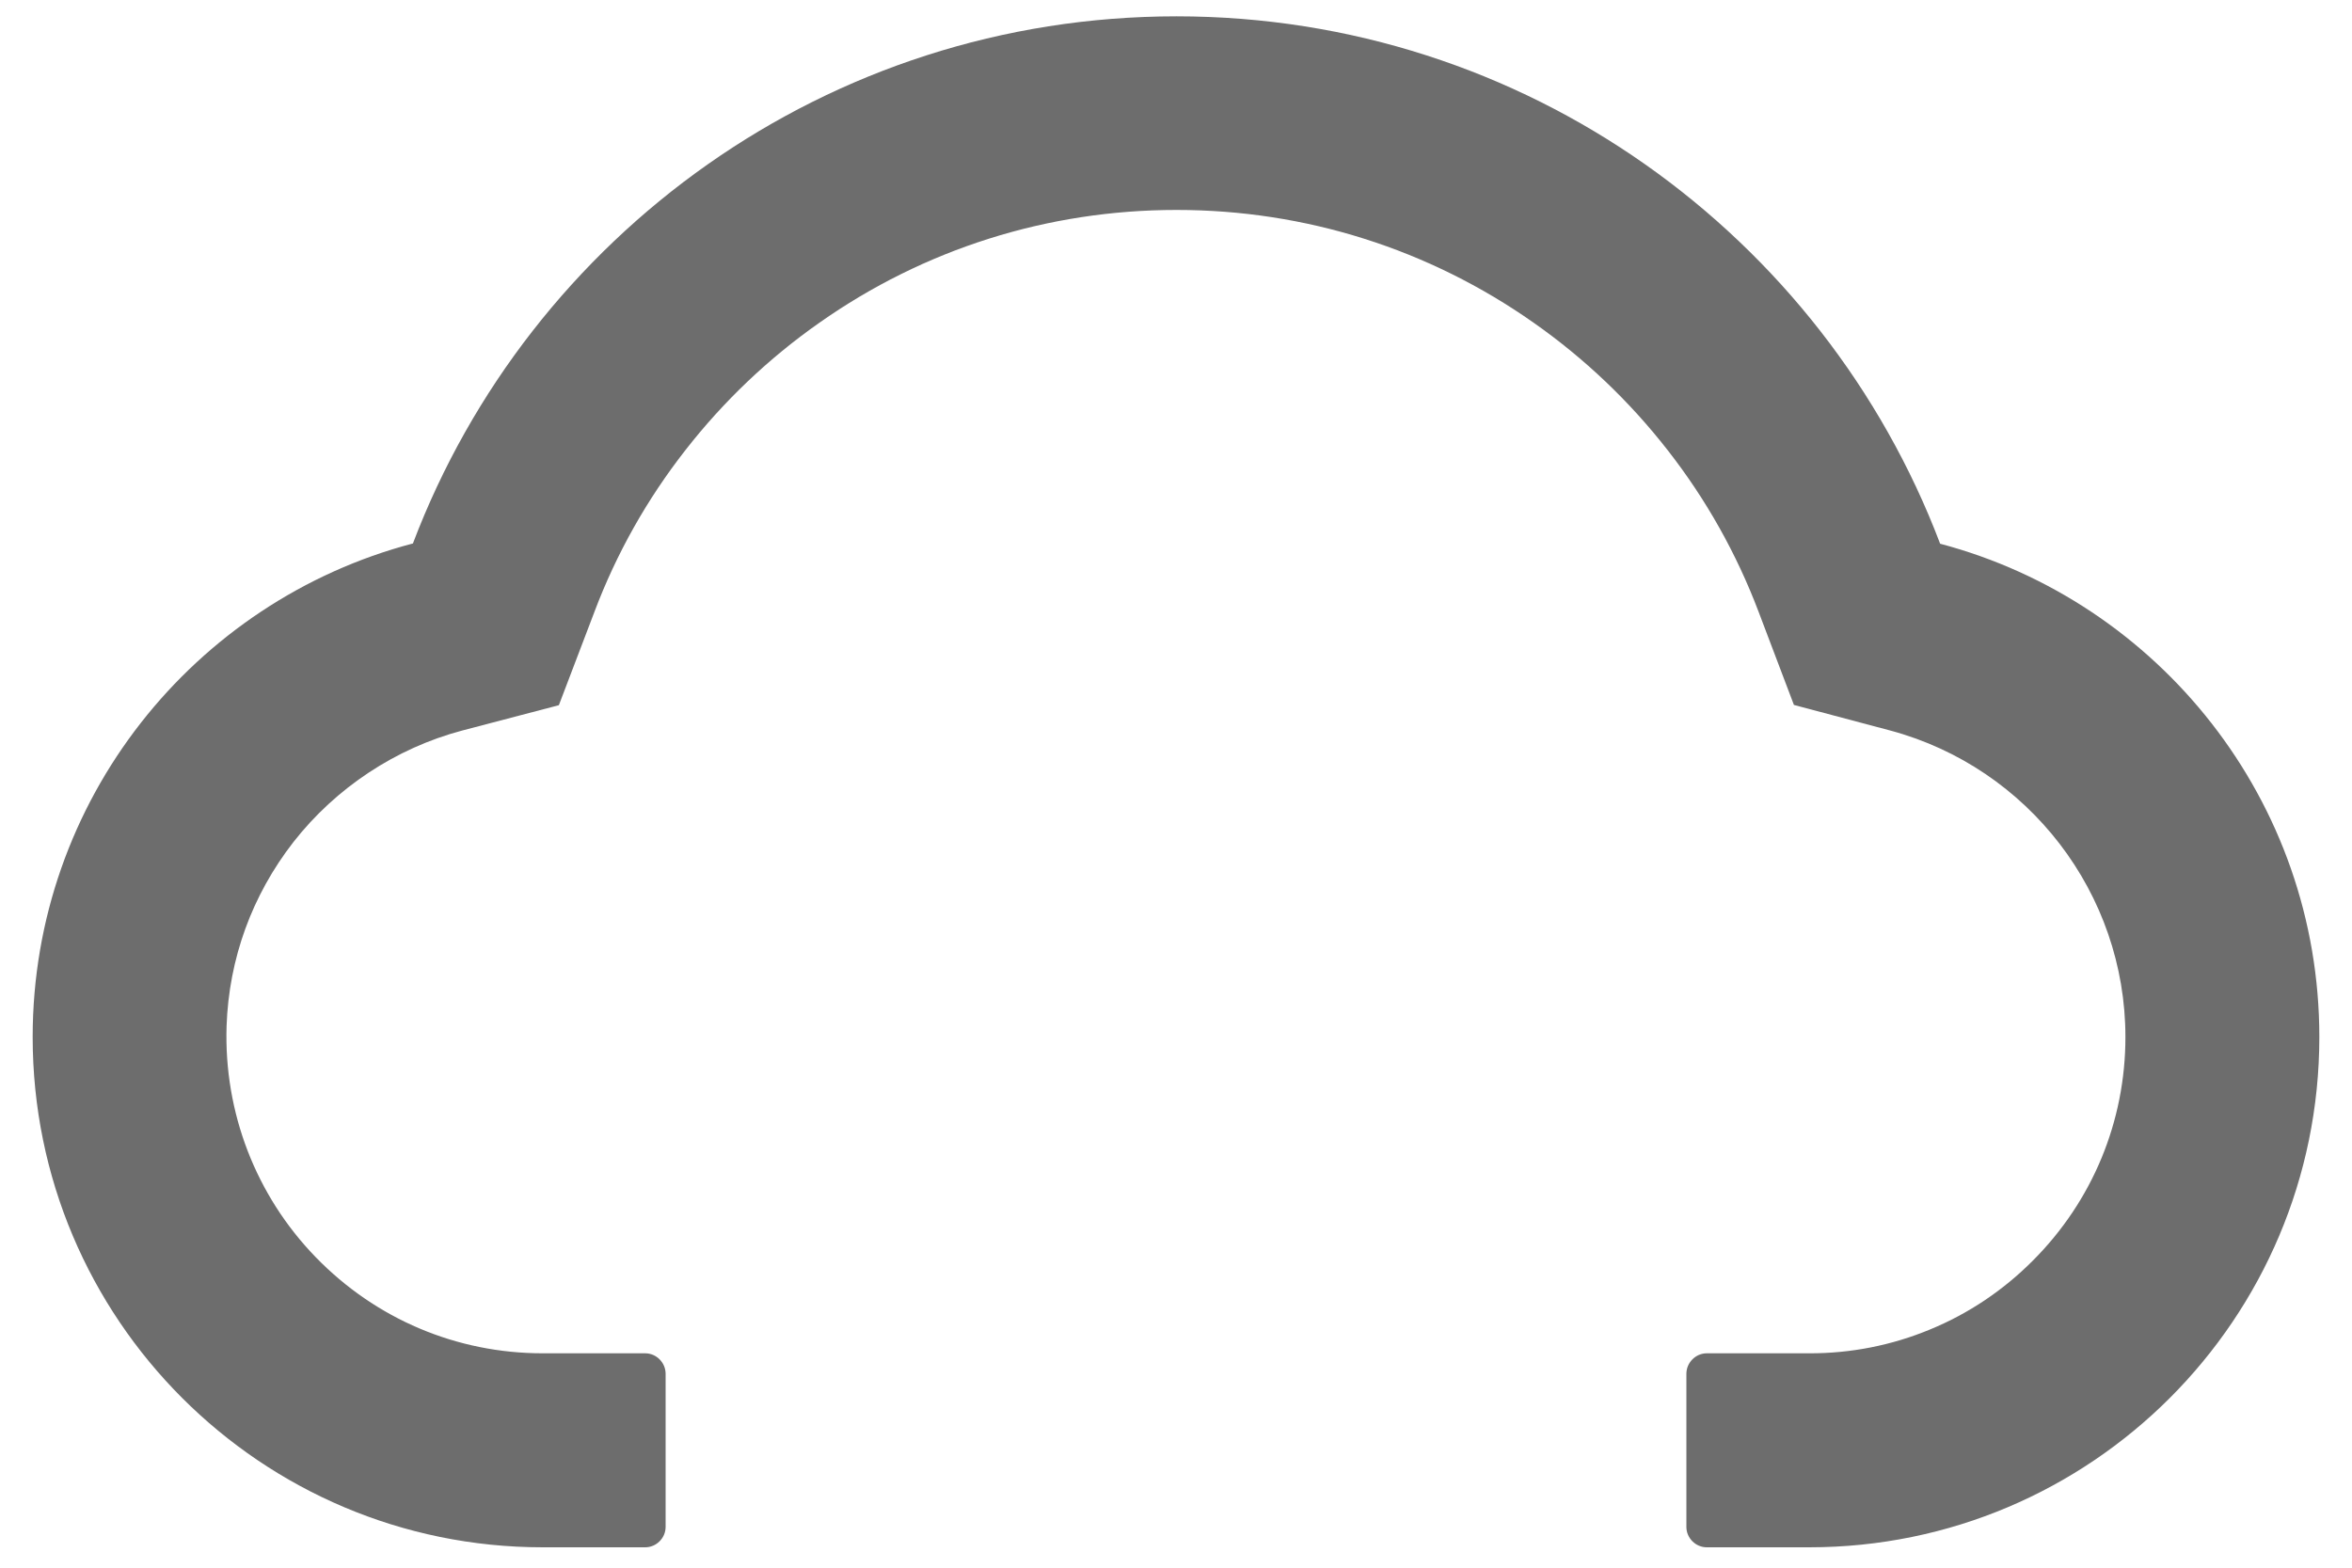
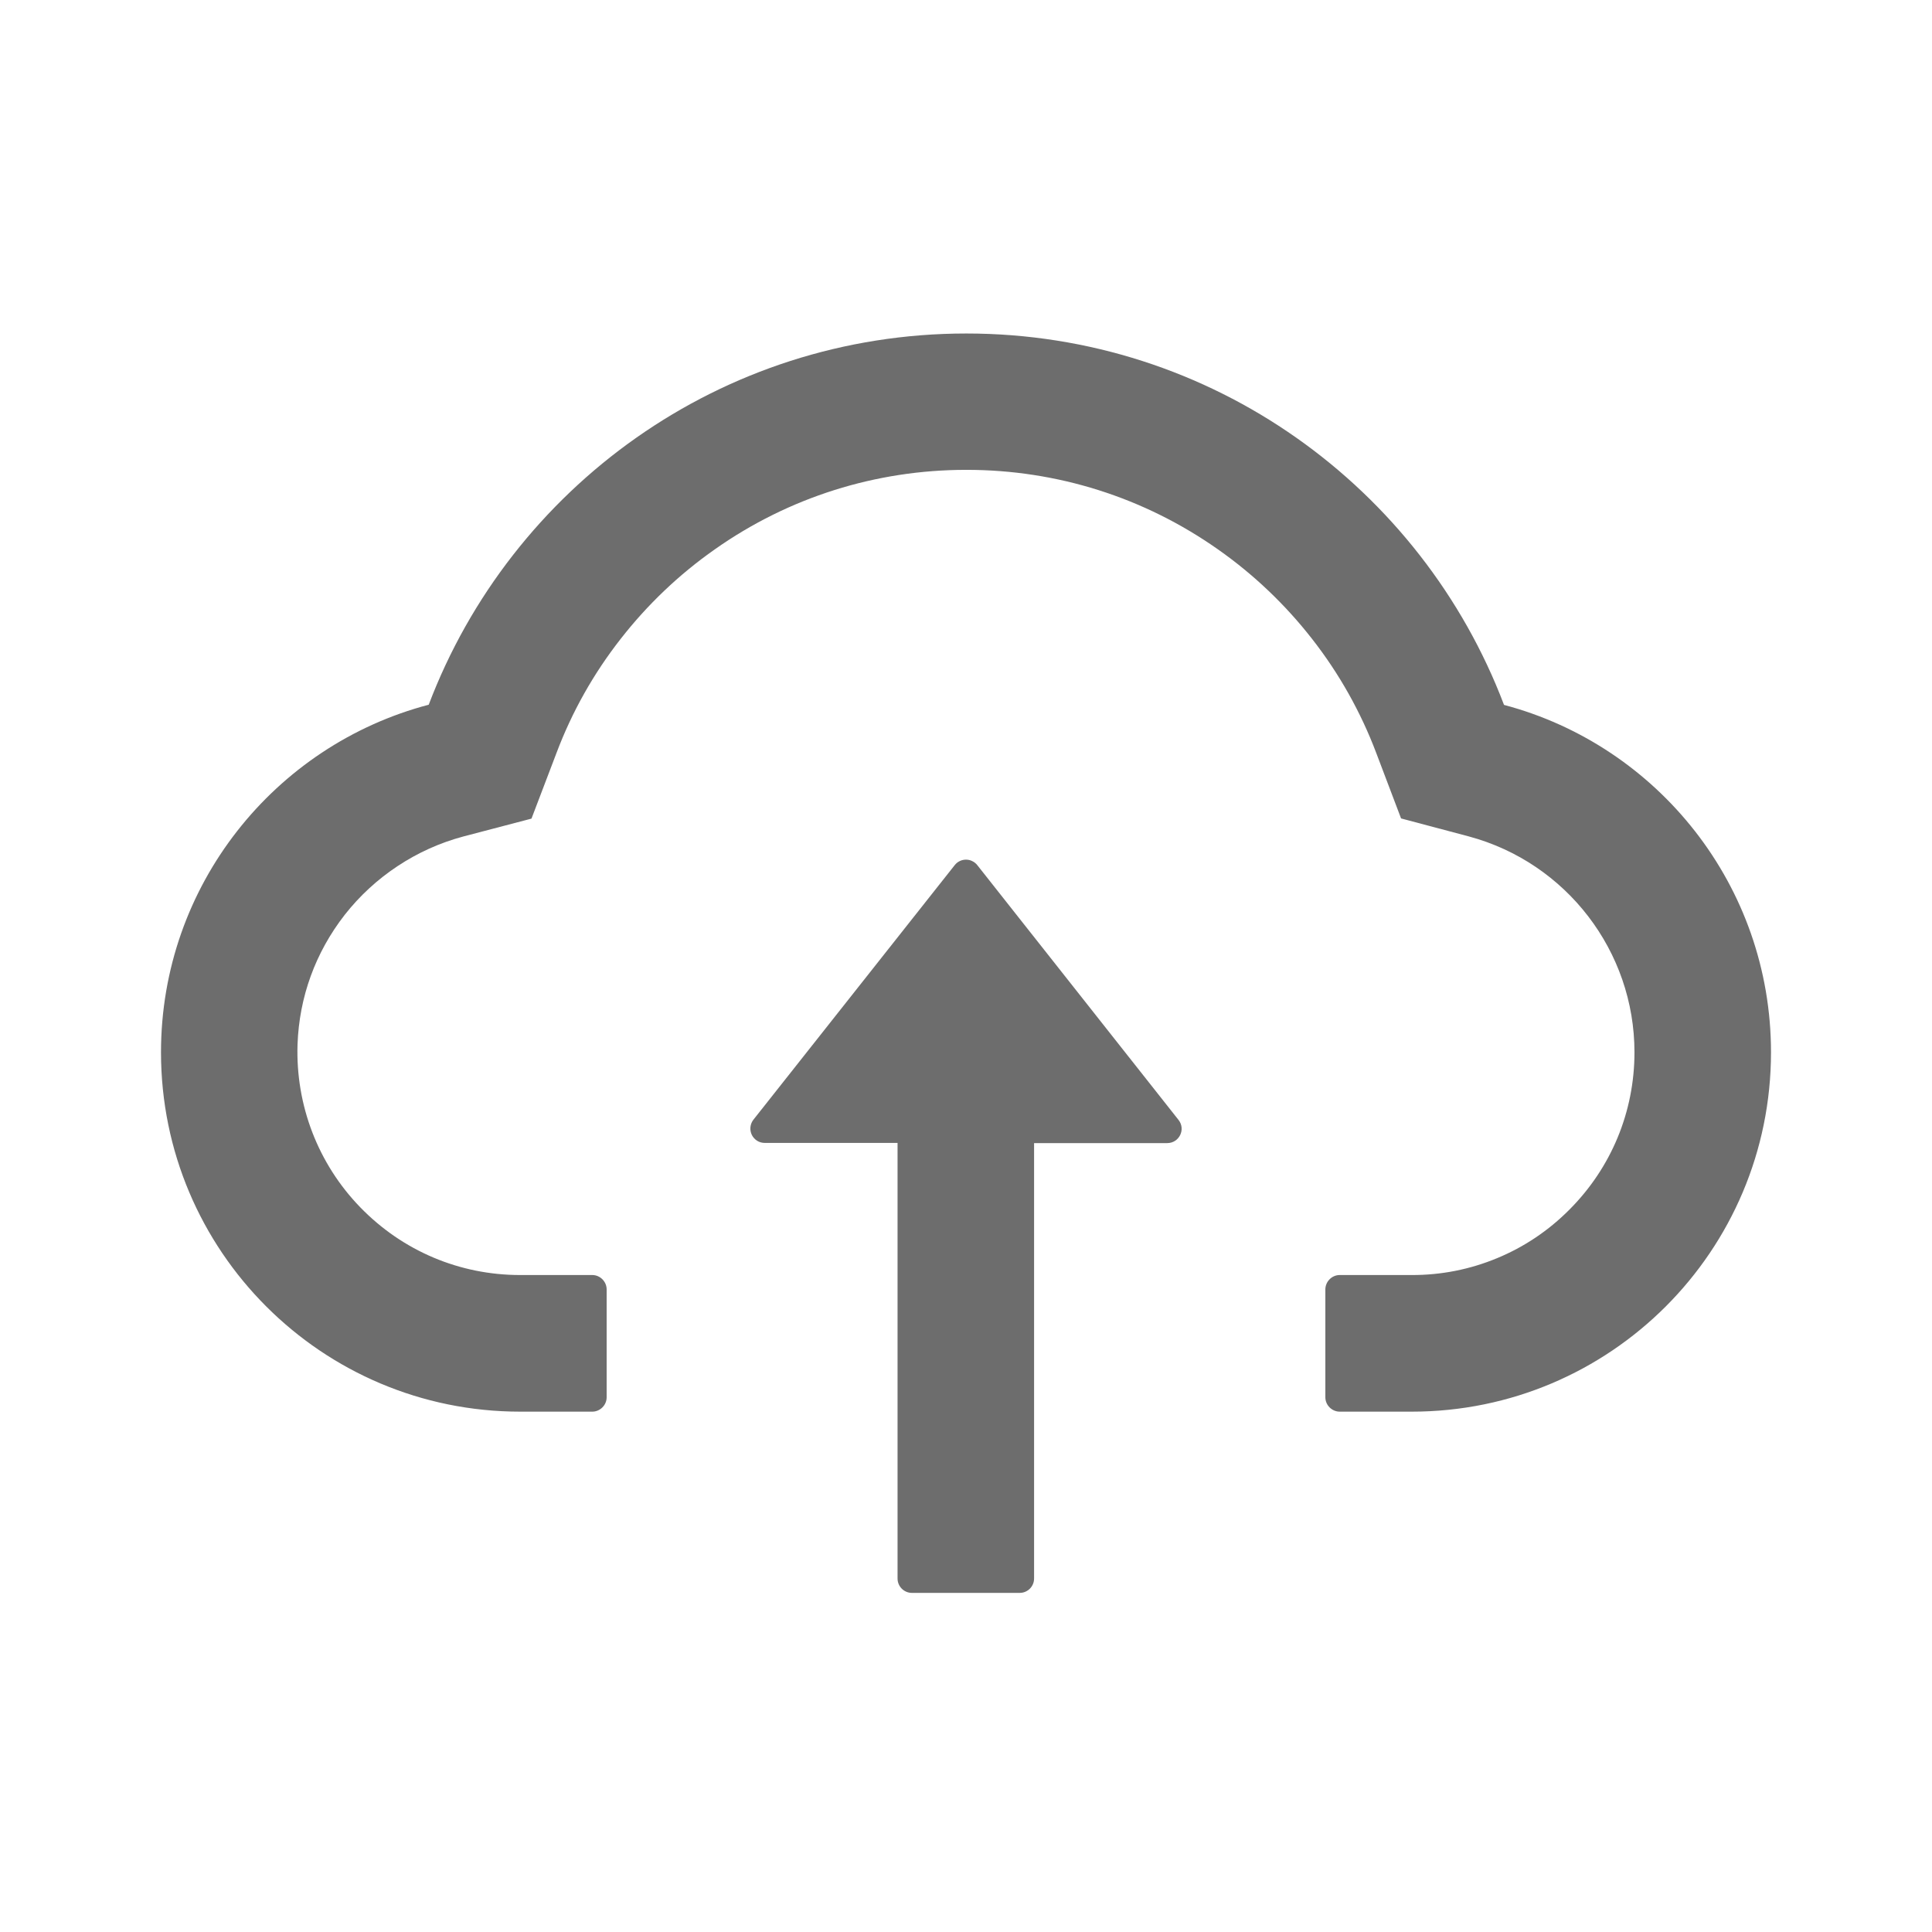
- <svg xmlns="http://www.w3.org/2000/svg" width="18" height="12" viewBox="0 0 18 12" fill="none">
-   <path d="M14.848 4.162C13.953 1.803 11.674 0.125 9.004 0.125C6.334 0.125 4.055 1.801 3.16 4.16C1.486 4.6 0.25 6.125 0.25 7.938C0.25 10.096 1.998 11.844 4.154 11.844H4.938C5.023 11.844 5.094 11.773 5.094 11.688V10.516C5.094 10.43 5.023 10.359 4.938 10.359H4.154C3.496 10.359 2.877 10.098 2.416 9.623C1.957 9.15 1.713 8.514 1.734 7.854C1.752 7.338 1.928 6.854 2.246 6.445C2.572 6.029 3.029 5.727 3.537 5.592L4.277 5.398L4.549 4.684C4.717 4.238 4.951 3.822 5.246 3.445C5.537 3.072 5.882 2.743 6.27 2.471C7.072 1.906 8.018 1.607 9.004 1.607C9.99 1.607 10.935 1.906 11.738 2.471C12.127 2.744 12.471 3.072 12.762 3.445C13.057 3.822 13.291 4.24 13.459 4.684L13.729 5.396L14.467 5.592C15.525 5.877 16.266 6.84 16.266 7.938C16.266 8.584 16.014 9.193 15.557 9.65C15.332 9.876 15.066 10.055 14.772 10.176C14.479 10.298 14.164 10.36 13.846 10.359H13.062C12.977 10.359 12.906 10.43 12.906 10.516V11.688C12.906 11.773 12.977 11.844 13.062 11.844H13.846C16.002 11.844 17.75 10.096 17.75 7.938C17.75 6.127 16.518 4.604 14.848 4.162Z" fill="#6D6D6D" />
+ <svg xmlns="http://www.w3.org/2000/svg" width="21" height="21" viewBox="0 0 21 21" fill="none">
+   <path d="M10.623 9.404C10.608 9.385 10.59 9.37 10.568 9.36C10.547 9.349 10.524 9.344 10.5 9.344C10.476 9.344 10.453 9.349 10.431 9.36C10.41 9.37 10.392 9.385 10.377 9.404L8.189 12.171C8.171 12.194 8.16 12.222 8.157 12.251C8.154 12.28 8.159 12.309 8.172 12.336C8.185 12.362 8.205 12.384 8.23 12.4C8.255 12.415 8.283 12.423 8.312 12.423H9.756V17.158C9.756 17.244 9.826 17.314 9.912 17.314H11.084C11.17 17.314 11.24 17.244 11.24 17.158V12.425H12.687C12.818 12.425 12.891 12.275 12.81 12.173L10.623 9.404Z" fill="#6D6D6D" />
+   <path d="M16.348 7.662C15.453 5.303 13.174 3.625 10.504 3.625C7.834 3.625 5.555 5.301 4.66 7.66C2.986 8.1 1.75 9.625 1.75 11.438C1.75 13.596 3.498 15.344 5.654 15.344H6.438C6.523 15.344 6.594 15.273 6.594 15.188V14.016C6.594 13.93 6.523 13.859 6.438 13.859H5.654C4.996 13.859 4.377 13.598 3.916 13.123C3.457 12.65 3.213 12.014 3.234 11.354C3.252 10.838 3.428 10.354 3.746 9.945C4.072 9.529 4.529 9.227 5.037 9.092L5.777 8.898L6.049 8.184C6.217 7.738 6.451 7.322 6.746 6.945C7.037 6.572 7.382 6.243 7.77 5.971C8.572 5.406 9.518 5.107 10.504 5.107C11.49 5.107 12.435 5.406 13.238 5.971C13.627 6.244 13.971 6.572 14.262 6.945C14.557 7.322 14.791 7.74 14.959 8.184L15.229 8.896L15.967 9.092C17.025 9.377 17.766 10.34 17.766 11.438C17.766 12.084 17.514 12.693 17.057 13.15C16.832 13.376 16.566 13.555 16.272 13.676C15.979 13.798 15.664 13.86 15.346 13.859H14.562C14.477 13.859 14.406 13.93 14.406 14.016V15.188C14.406 15.273 14.477 15.344 14.562 15.344H15.346C17.502 15.344 19.25 13.596 19.25 11.438C19.25 9.627 18.018 8.104 16.348 7.662Z" fill="#6D6D6D" />
</svg>
